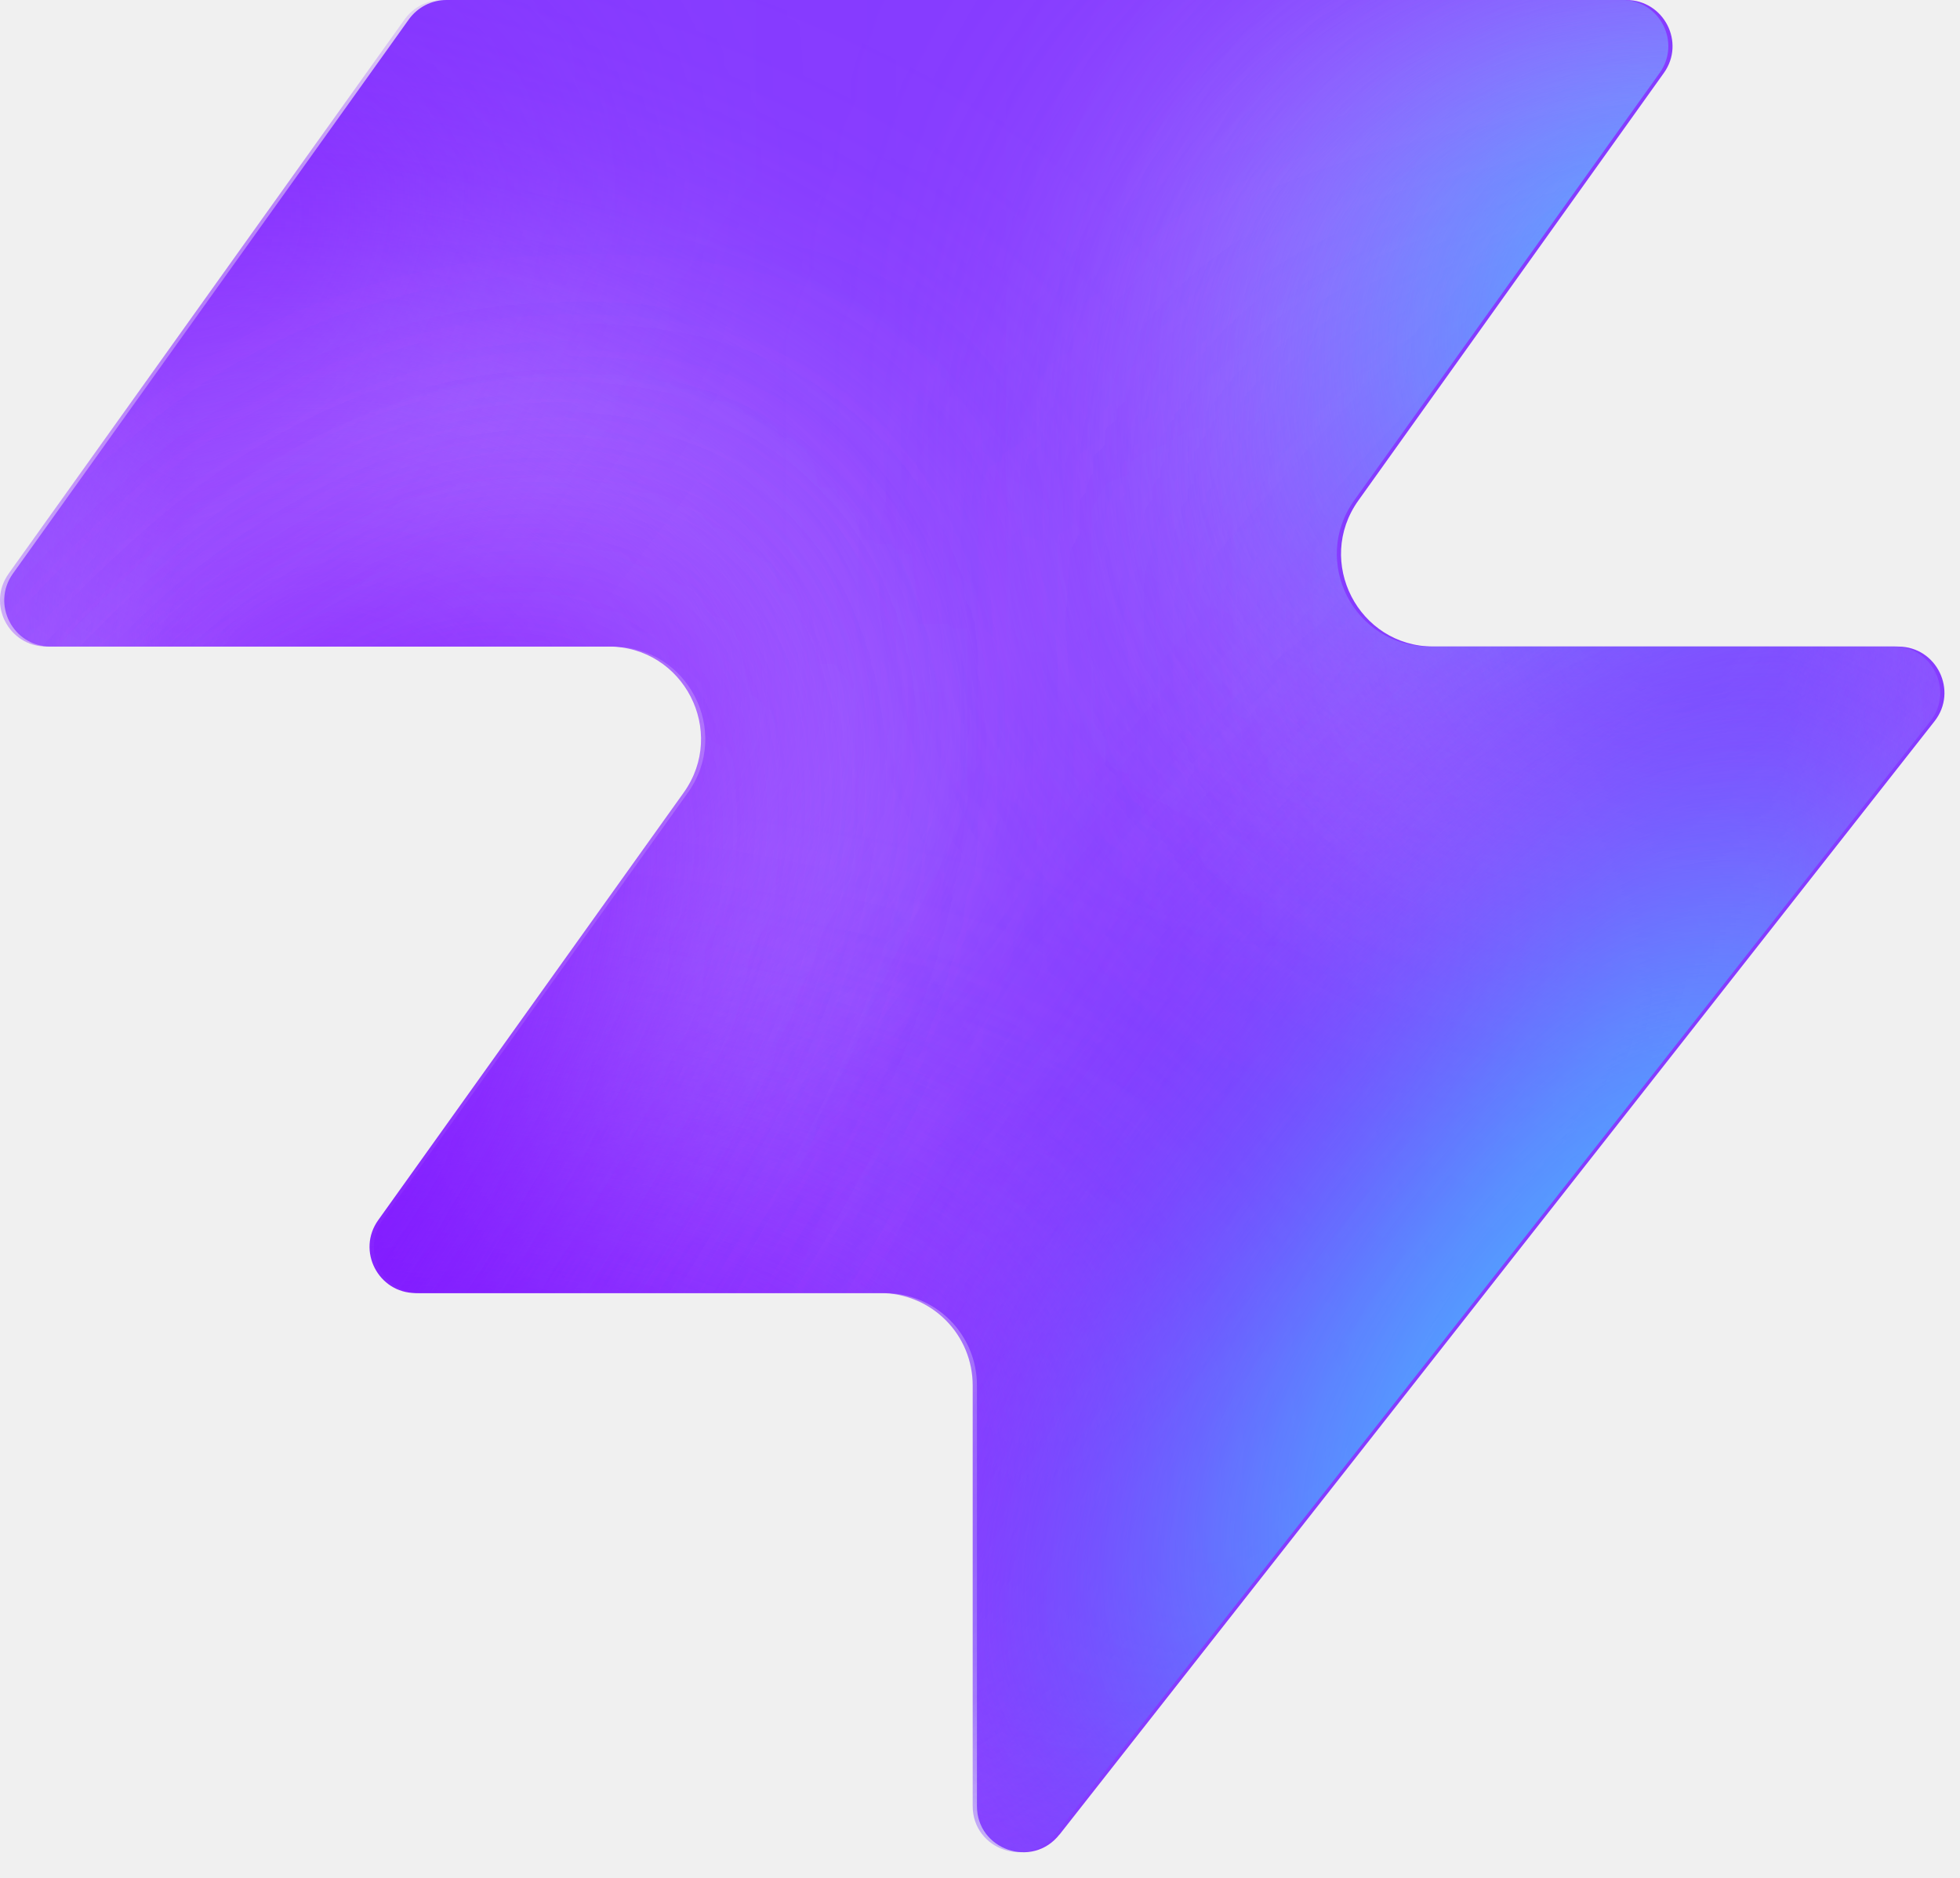
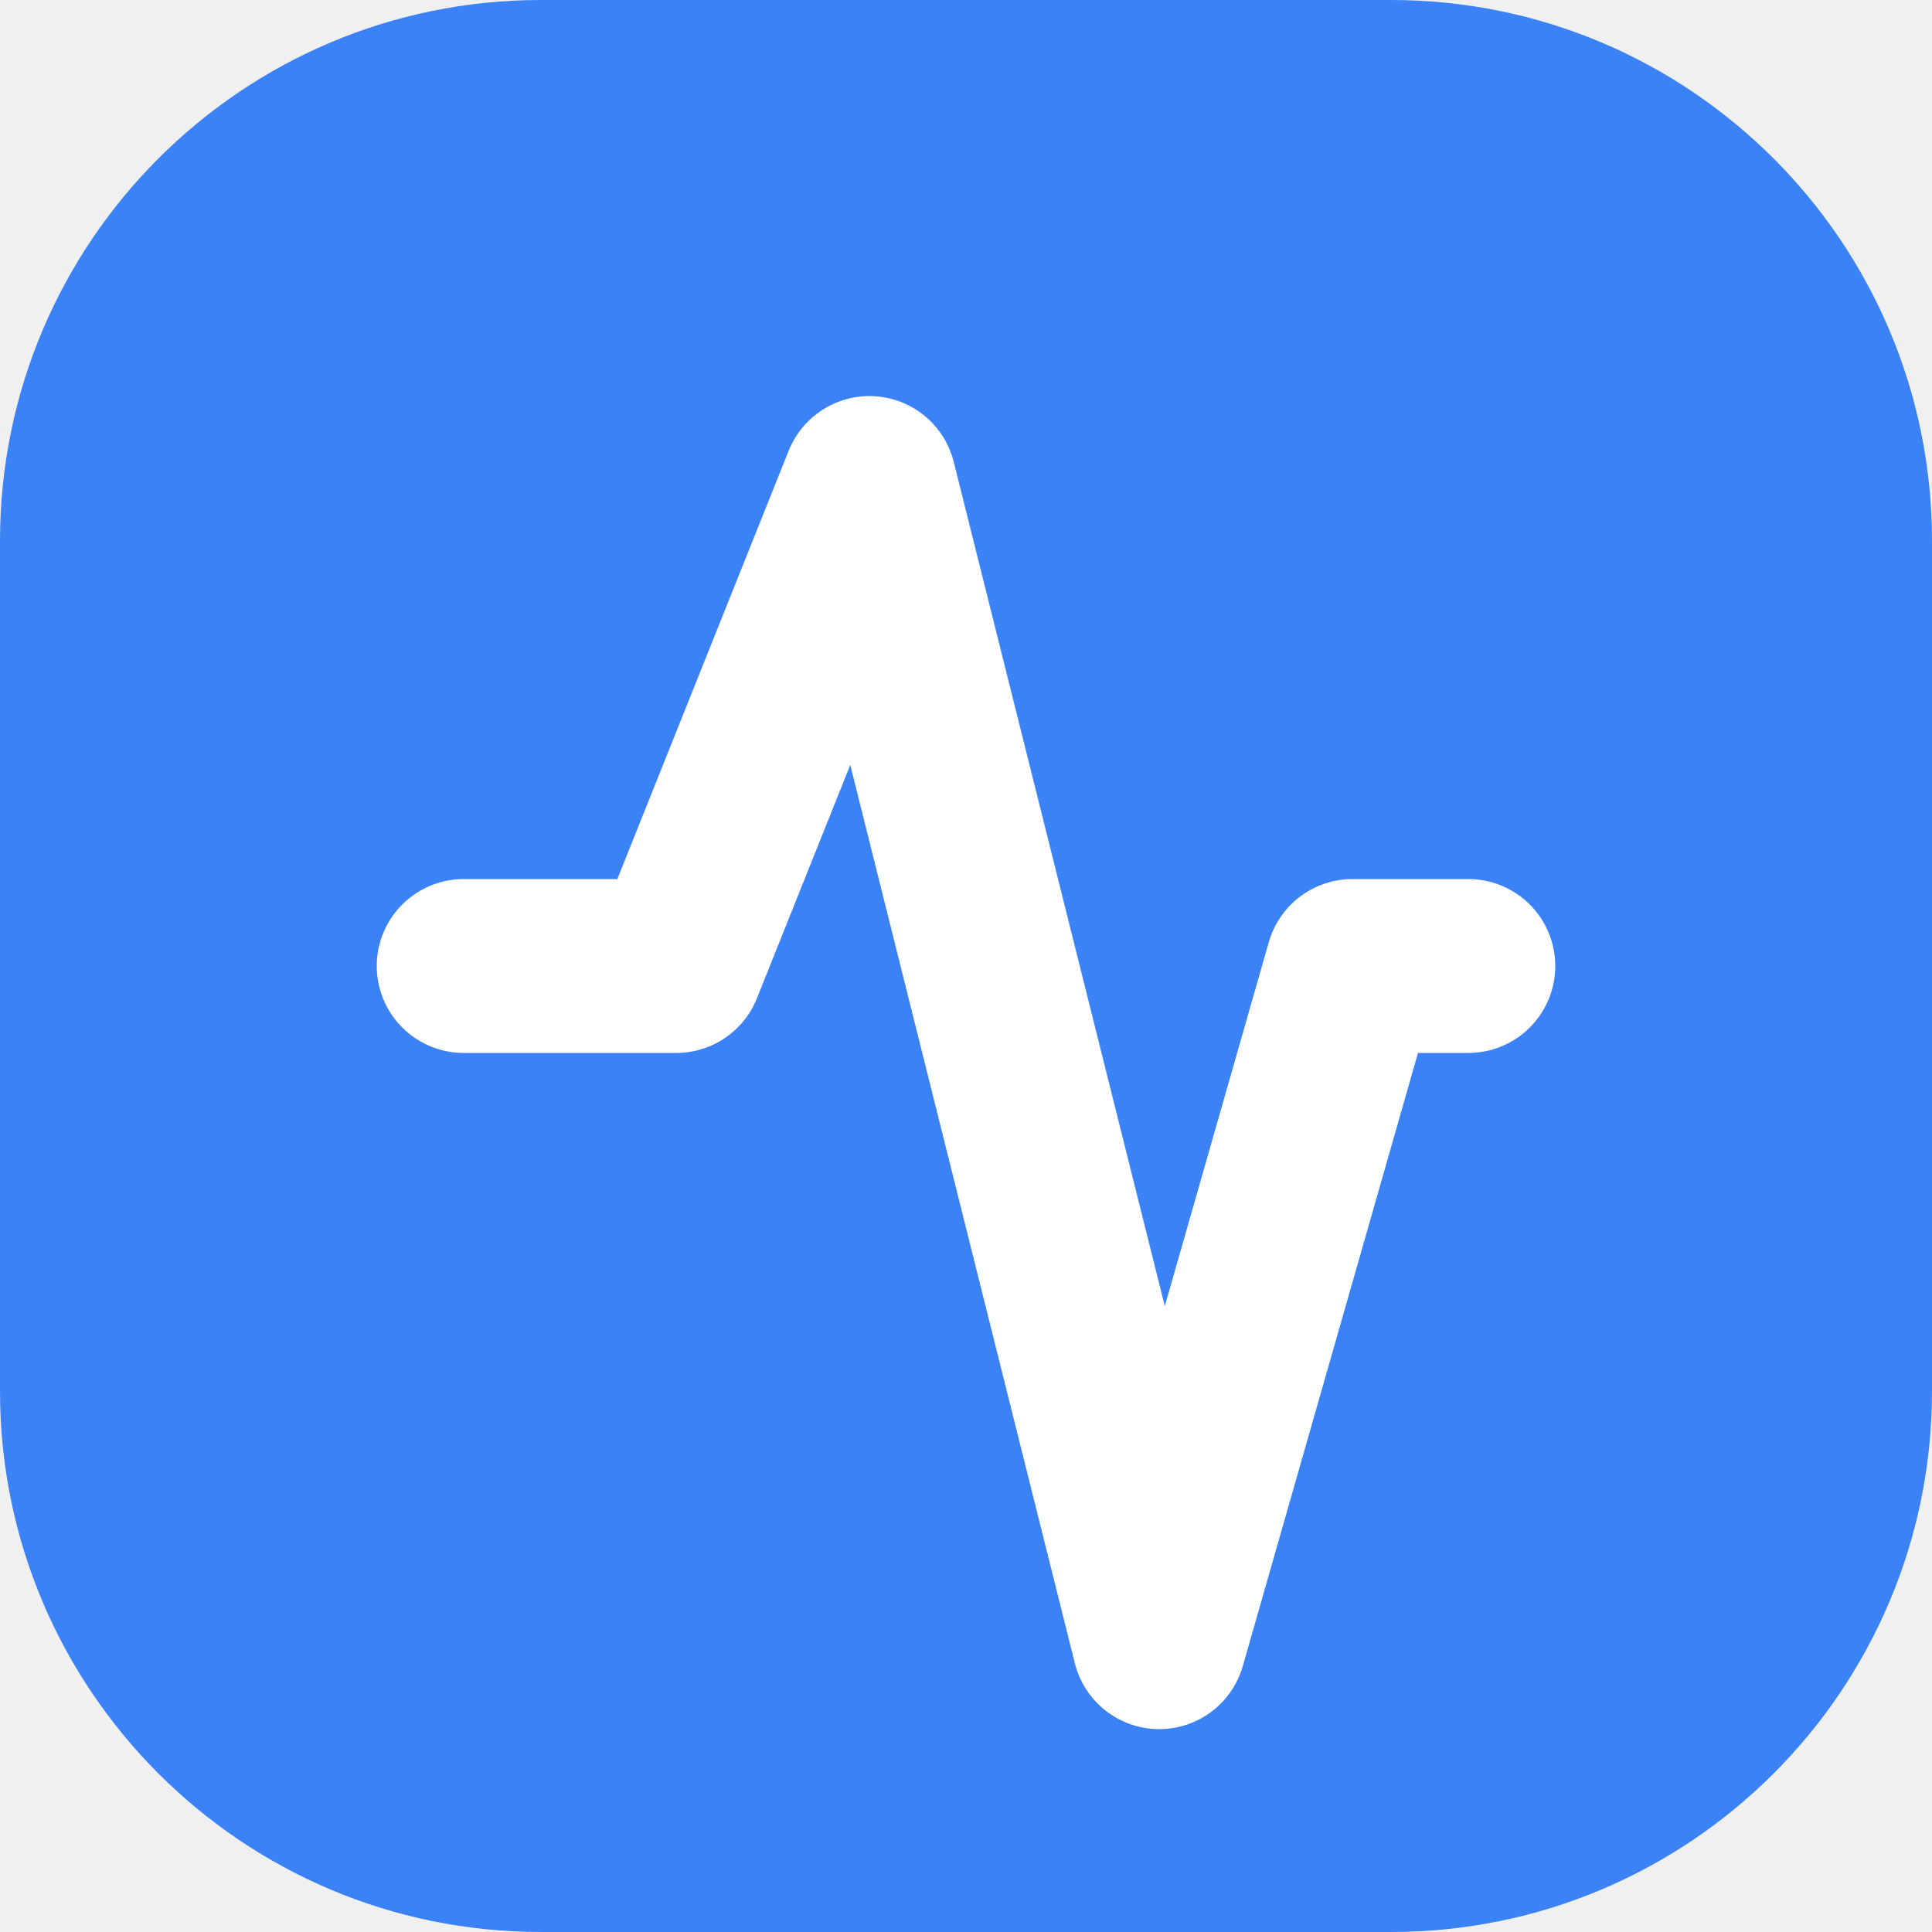
- <svg xmlns="http://www.w3.org/2000/svg" width="48" height="46" fill="none" viewBox="0 0 48 46">
-   <path fill="#863bff" d="M25.946 44.938c-.664.845-2.021.375-2.021-.698V33.937a2.26 2.26 0 0 0-2.262-2.262H10.287c-.92 0-1.456-1.04-.92-1.788l7.48-10.471c1.07-1.497 0-3.578-1.842-3.578H1.237c-.92 0-1.456-1.04-.92-1.788L10.013.474c.214-.297.556-.474.92-.474h28.894c.92 0 1.456 1.04.92 1.788l-7.48 10.471c-1.07 1.498 0 3.579 1.842 3.579h11.377c.943 0 1.473 1.088.89 1.83L25.947 44.94z" style="fill:#863bff;fill:color(display-p3 .525 .23 1);fill-opacity:1" />
-   <mask id="a" width="48" height="46" x="0" y="0" maskUnits="userSpaceOnUse" style="mask-type:alpha">
-     <path fill="#000" d="M25.842 44.938c-.664.844-2.021.375-2.021-.698V33.937a2.26 2.26 0 0 0-2.262-2.262H10.183c-.92 0-1.456-1.04-.92-1.788l7.48-10.471c1.07-1.498 0-3.579-1.842-3.579H1.133c-.92 0-1.456-1.04-.92-1.787L9.91.473c.214-.297.556-.474.92-.474h28.894c.92 0 1.456 1.04.92 1.788l-7.48 10.471c-1.07 1.498 0 3.578 1.842 3.578h11.377c.943 0 1.473 1.088.89 1.832L25.843 44.94z" style="fill:#000;fill-opacity:1" />
-   </mask>
-   <g mask="url(#a)">
-     <g filter="url(#b)">
-       <ellipse cx="5.508" cy="14.704" fill="#ede6ff" rx="5.508" ry="14.704" style="fill:#ede6ff;fill:color(display-p3 .927 .903 1);fill-opacity:1" transform="matrix(.00324 1 1 -.00324 -4.47 31.516)" />
-     </g>
-     <g filter="url(#c)">
-       <ellipse cx="10.399" cy="29.851" fill="#ede6ff" rx="10.399" ry="29.851" style="fill:#ede6ff;fill:color(display-p3 .927 .903 1);fill-opacity:1" transform="matrix(.00324 1 1 -.00324 -39.328 7.883)" />
-     </g>
-     <g filter="url(#d)">
-       <ellipse cx="5.508" cy="30.487" fill="#7e14ff" rx="5.508" ry="30.487" style="fill:#7e14ff;fill:color(display-p3 .492 .077 1);fill-opacity:1" transform="rotate(89.814 -25.913 -14.639)scale(1 -1)" />
-     </g>
-     <g filter="url(#e)">
-       <ellipse cx="5.508" cy="30.599" fill="#7e14ff" rx="5.508" ry="30.599" style="fill:#7e14ff;fill:color(display-p3 .492 .077 1);fill-opacity:1" transform="rotate(89.814 -32.644 -3.334)scale(1 -1)" />
-     </g>
-     <g filter="url(#f)">
-       <ellipse cx="5.508" cy="30.599" fill="#7e14ff" rx="5.508" ry="30.599" style="fill:#7e14ff;fill:color(display-p3 .492 .077 1);fill-opacity:1" transform="matrix(.00324 1 1 -.00324 -34.34 30.47)" />
-     </g>
-     <g filter="url(#g)">
-       <ellipse cx="14.072" cy="22.078" fill="#ede6ff" rx="14.072" ry="22.078" style="fill:#ede6ff;fill:color(display-p3 .927 .903 1);fill-opacity:1" transform="rotate(93.35 24.506 48.493)scale(-1 1)" />
-     </g>
-     <g filter="url(#h)">
-       <ellipse cx="3.47" cy="21.501" fill="#7e14ff" rx="3.47" ry="21.501" style="fill:#7e14ff;fill:color(display-p3 .492 .077 1);fill-opacity:1" transform="rotate(89.009 28.708 47.59)scale(-1 1)" />
-     </g>
-     <g filter="url(#i)">
-       <ellipse cx="3.47" cy="21.501" fill="#7e14ff" rx="3.47" ry="21.501" style="fill:#7e14ff;fill:color(display-p3 .492 .077 1);fill-opacity:1" transform="rotate(89.009 28.708 47.59)scale(-1 1)" />
-     </g>
-     <g filter="url(#j)">
-       <ellipse cx=".387" cy="8.972" fill="#7e14ff" rx="4.407" ry="29.108" style="fill:#7e14ff;fill:color(display-p3 .492 .077 1);fill-opacity:1" transform="rotate(39.51 .387 8.972)" />
-     </g>
-     <g filter="url(#k)">
-       <ellipse cx="47.523" cy="-6.092" fill="#7e14ff" rx="4.407" ry="29.108" style="fill:#7e14ff;fill:color(display-p3 .492 .077 1);fill-opacity:1" transform="rotate(37.892 47.523 -6.092)" />
-     </g>
-     <g filter="url(#l)">
-       <ellipse cx="41.412" cy="6.333" fill="#47bfff" rx="5.971" ry="9.665" style="fill:#47bfff;fill:color(display-p3 .28 .748 1);fill-opacity:1" transform="rotate(37.892 41.412 6.333)" />
-     </g>
-     <g filter="url(#m)">
-       <ellipse cx="-1.879" cy="38.332" fill="#7e14ff" rx="4.407" ry="29.108" style="fill:#7e14ff;fill:color(display-p3 .492 .077 1);fill-opacity:1" transform="rotate(37.892 -1.88 38.332)" />
-     </g>
-     <g filter="url(#n)">
-       <ellipse cx="-1.879" cy="38.332" fill="#7e14ff" rx="4.407" ry="29.108" style="fill:#7e14ff;fill:color(display-p3 .492 .077 1);fill-opacity:1" transform="rotate(37.892 -1.88 38.332)" />
-     </g>
-     <g filter="url(#o)">
-       <ellipse cx="35.651" cy="29.907" fill="#7e14ff" rx="4.407" ry="29.108" style="fill:#7e14ff;fill:color(display-p3 .492 .077 1);fill-opacity:1" transform="rotate(37.892 35.651 29.907)" />
-     </g>
-     <g filter="url(#p)">
-       <ellipse cx="38.418" cy="32.4" fill="#47bfff" rx="5.971" ry="15.297" style="fill:#47bfff;fill:color(display-p3 .28 .748 1);fill-opacity:1" transform="rotate(37.892 38.418 32.4)" />
-     </g>
-   </g>
-   <defs>
-     <filter id="b" width="60.045" height="41.654" x="-19.77" y="16.149" color-interpolation-filters="sRGB" filterUnits="userSpaceOnUse">
-       <feFlood flood-opacity="0" result="BackgroundImageFix" />
-       <feBlend in="SourceGraphic" in2="BackgroundImageFix" result="shape" />
-       <feGaussianBlur result="effect1_foregroundBlur_2002_17158" stdDeviation="7.659" />
-     </filter>
-     <filter id="c" width="90.34" height="51.437" x="-54.613" y="-7.533" color-interpolation-filters="sRGB" filterUnits="userSpaceOnUse">
-       <feFlood flood-opacity="0" result="BackgroundImageFix" />
-       <feBlend in="SourceGraphic" in2="BackgroundImageFix" result="shape" />
-       <feGaussianBlur result="effect1_foregroundBlur_2002_17158" stdDeviation="7.659" />
-     </filter>
-     <filter id="d" width="79.355" height="29.4" x="-49.64" y="2.03" color-interpolation-filters="sRGB" filterUnits="userSpaceOnUse">
-       <feFlood flood-opacity="0" result="BackgroundImageFix" />
-       <feBlend in="SourceGraphic" in2="BackgroundImageFix" result="shape" />
-       <feGaussianBlur result="effect1_foregroundBlur_2002_17158" stdDeviation="4.596" />
-     </filter>
-     <filter id="e" width="79.579" height="29.4" x="-45.045" y="20.029" color-interpolation-filters="sRGB" filterUnits="userSpaceOnUse">
-       <feFlood flood-opacity="0" result="BackgroundImageFix" />
-       <feBlend in="SourceGraphic" in2="BackgroundImageFix" result="shape" />
-       <feGaussianBlur result="effect1_foregroundBlur_2002_17158" stdDeviation="4.596" />
-     </filter>
-     <filter id="f" width="79.579" height="29.4" x="-43.513" y="21.178" color-interpolation-filters="sRGB" filterUnits="userSpaceOnUse">
-       <feFlood flood-opacity="0" result="BackgroundImageFix" />
-       <feBlend in="SourceGraphic" in2="BackgroundImageFix" result="shape" />
-       <feGaussianBlur result="effect1_foregroundBlur_2002_17158" stdDeviation="4.596" />
-     </filter>
-     <filter id="g" width="74.749" height="58.852" x="15.756" y="-17.901" color-interpolation-filters="sRGB" filterUnits="userSpaceOnUse">
-       <feFlood flood-opacity="0" result="BackgroundImageFix" />
-       <feBlend in="SourceGraphic" in2="BackgroundImageFix" result="shape" />
-       <feGaussianBlur result="effect1_foregroundBlur_2002_17158" stdDeviation="7.659" />
-     </filter>
-     <filter id="h" width="61.377" height="25.362" x="23.548" y="2.284" color-interpolation-filters="sRGB" filterUnits="userSpaceOnUse">
-       <feFlood flood-opacity="0" result="BackgroundImageFix" />
-       <feBlend in="SourceGraphic" in2="BackgroundImageFix" result="shape" />
-       <feGaussianBlur result="effect1_foregroundBlur_2002_17158" stdDeviation="4.596" />
-     </filter>
-     <filter id="i" width="61.377" height="25.362" x="23.548" y="2.284" color-interpolation-filters="sRGB" filterUnits="userSpaceOnUse">
-       <feFlood flood-opacity="0" result="BackgroundImageFix" />
-       <feBlend in="SourceGraphic" in2="BackgroundImageFix" result="shape" />
-       <feGaussianBlur result="effect1_foregroundBlur_2002_17158" stdDeviation="4.596" />
-     </filter>
-     <filter id="j" width="56.045" height="63.649" x="-27.636" y="-22.853" color-interpolation-filters="sRGB" filterUnits="userSpaceOnUse">
-       <feFlood flood-opacity="0" result="BackgroundImageFix" />
-       <feBlend in="SourceGraphic" in2="BackgroundImageFix" result="shape" />
-       <feGaussianBlur result="effect1_foregroundBlur_2002_17158" stdDeviation="4.596" />
-     </filter>
-     <filter id="k" width="54.814" height="64.646" x="20.116" y="-38.415" color-interpolation-filters="sRGB" filterUnits="userSpaceOnUse">
-       <feFlood flood-opacity="0" result="BackgroundImageFix" />
-       <feBlend in="SourceGraphic" in2="BackgroundImageFix" result="shape" />
-       <feGaussianBlur result="effect1_foregroundBlur_2002_17158" stdDeviation="4.596" />
-     </filter>
-     <filter id="l" width="33.541" height="35.313" x="24.641" y="-11.323" color-interpolation-filters="sRGB" filterUnits="userSpaceOnUse">
-       <feFlood flood-opacity="0" result="BackgroundImageFix" />
-       <feBlend in="SourceGraphic" in2="BackgroundImageFix" result="shape" />
-       <feGaussianBlur result="effect1_foregroundBlur_2002_17158" stdDeviation="4.596" />
-     </filter>
-     <filter id="m" width="54.814" height="64.646" x="-29.286" y="6.009" color-interpolation-filters="sRGB" filterUnits="userSpaceOnUse">
-       <feFlood flood-opacity="0" result="BackgroundImageFix" />
-       <feBlend in="SourceGraphic" in2="BackgroundImageFix" result="shape" />
-       <feGaussianBlur result="effect1_foregroundBlur_2002_17158" stdDeviation="4.596" />
-     </filter>
-     <filter id="n" width="54.814" height="64.646" x="-29.286" y="6.009" color-interpolation-filters="sRGB" filterUnits="userSpaceOnUse">
-       <feFlood flood-opacity="0" result="BackgroundImageFix" />
-       <feBlend in="SourceGraphic" in2="BackgroundImageFix" result="shape" />
-       <feGaussianBlur result="effect1_foregroundBlur_2002_17158" stdDeviation="4.596" />
-     </filter>
-     <filter id="o" width="54.814" height="64.646" x="8.244" y="-2.416" color-interpolation-filters="sRGB" filterUnits="userSpaceOnUse">
-       <feFlood flood-opacity="0" result="BackgroundImageFix" />
-       <feBlend in="SourceGraphic" in2="BackgroundImageFix" result="shape" />
-       <feGaussianBlur result="effect1_foregroundBlur_2002_17158" stdDeviation="4.596" />
-     </filter>
-     <filter id="p" width="39.409" height="43.623" x="18.713" y="10.588" color-interpolation-filters="sRGB" filterUnits="userSpaceOnUse">
-       <feFlood flood-opacity="0" result="BackgroundImageFix" />
-       <feBlend in="SourceGraphic" in2="BackgroundImageFix" result="shape" />
-       <feGaussianBlur result="effect1_foregroundBlur_2002_17158" stdDeviation="4.596" />
-     </filter>
-   </defs>
+ <svg xmlns="http://www.w3.org/2000/svg" viewBox="0 0 100 100">
+   <rect width="100" height="100" rx="28" fill="#3b82f6" />
+   <path d="M24 50 L35 50 L45 25 L60 85 L70 50 L76 50" fill="none" stroke="white" stroke-width="9" stroke-linecap="round" stroke-linejoin="round" />
</svg>
